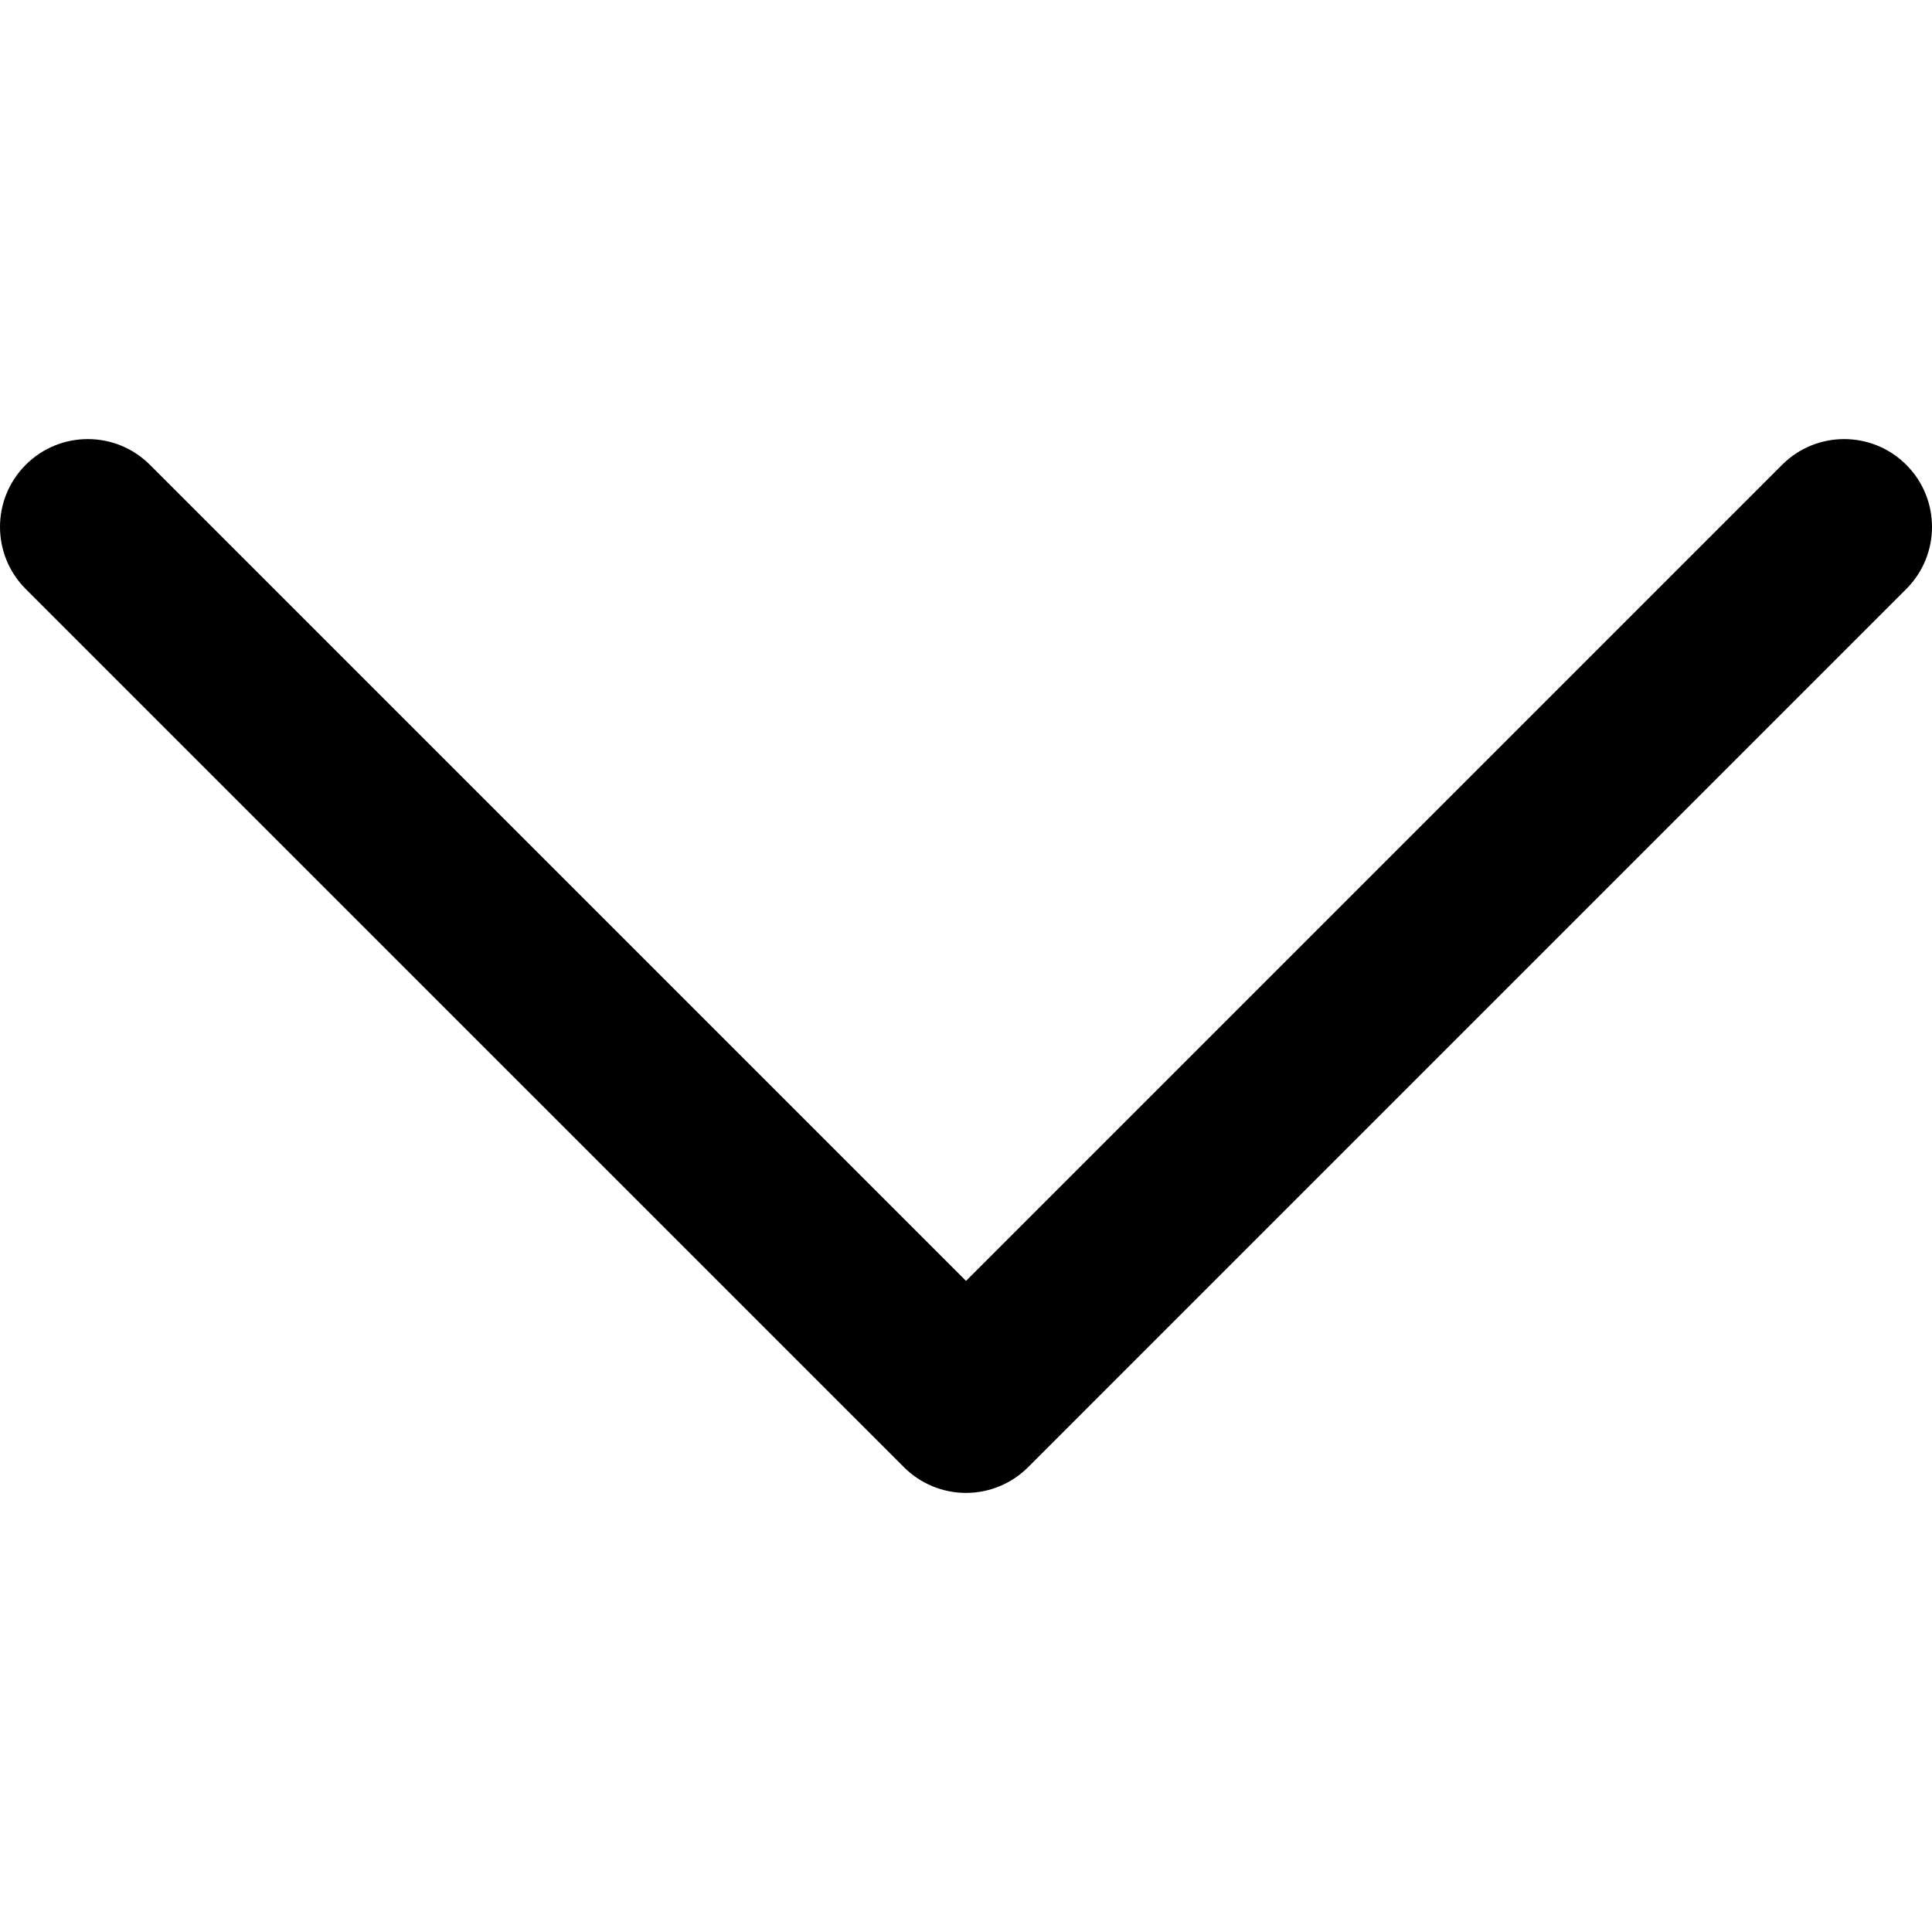
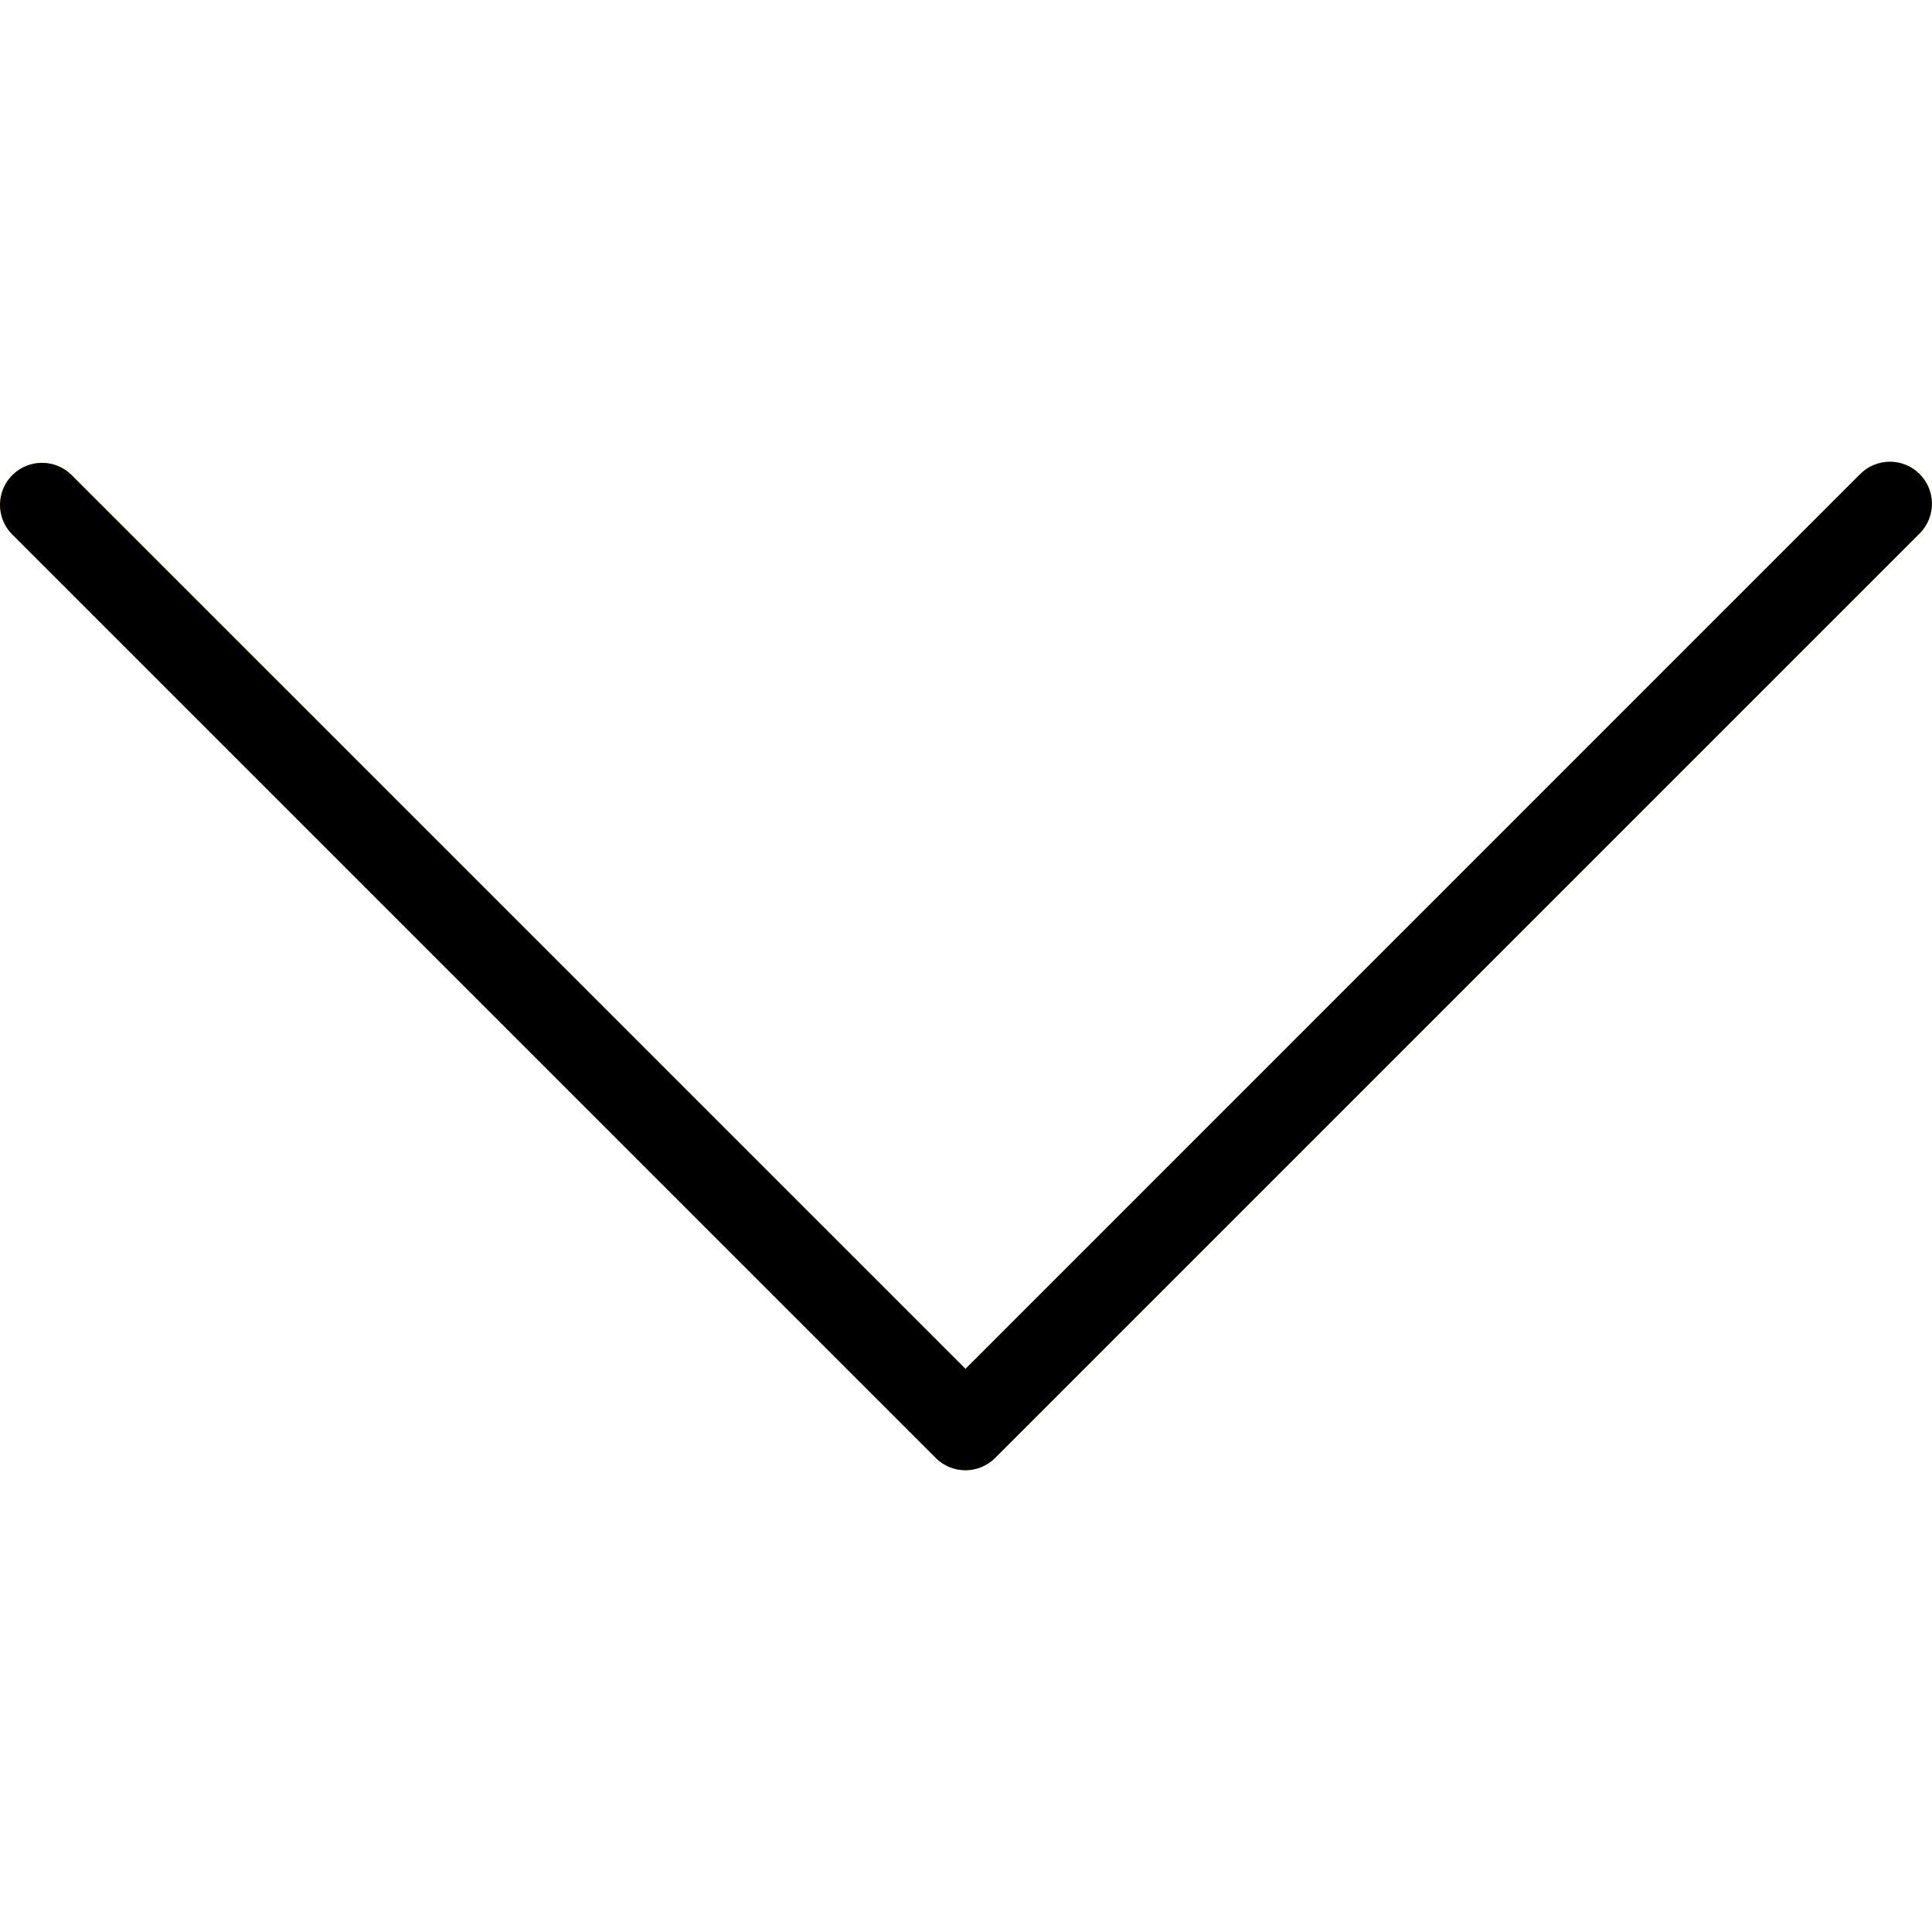
- <svg xmlns="http://www.w3.org/2000/svg" version="1.1" id="Layer_1" x="0px" y="0px" viewBox="0 0 330 330" style="enable-background:new 0 0 330 330;" xml:space="preserve">
-   <path id="XMLID_225_" d="M325.607,79.393c-5.857-5.857-15.355-5.858-21.213,0.001l-139.39,139.393L25.607,79.393  c-5.857-5.857-15.355-5.858-21.213,0.001c-5.858,5.858-5.858,15.355,0,21.213l150.004,150c2.813,2.813,6.628,4.393,10.606,4.393  s7.794-1.581,10.606-4.394l149.996-150C331.465,94.749,331.465,85.251,325.607,79.393z" />
+ <svg xmlns="http://www.w3.org/2000/svg" version="1.1" id="Capa_1" x="0px" y="0px" viewBox="0 0 490.688 490.688" style="enable-background:new 0 0 490.688 490.688;" xml:space="preserve">
+   <path style="fill:#FFC107;" d="M472.328,120.529L245.213,347.665L18.098,120.529c-4.237-4.093-10.99-3.975-15.083,0.262  c-3.992,4.134-3.992,10.687,0,14.82l234.667,234.667c4.165,4.164,10.917,4.164,15.083,0l234.667-234.667  c4.237-4.093,4.354-10.845,0.262-15.083c-4.093-4.237-10.845-4.354-15.083-0.262c-0.089,0.086-0.176,0.173-0.262,0.262  L472.328,120.529z" />
+   <path d="M245.213,373.415c-2.831,0.005-5.548-1.115-7.552-3.115L2.994,135.633c-4.093-4.237-3.975-10.99,0.262-15.083  c4.134-3.992,10.687-3.992,14.82,0l227.136,227.115l227.115-227.136c4.093-4.237,10.845-4.354,15.083-0.262  c4.237,4.093,4.354,10.845,0.262,15.083c-0.086,0.089-0.173,0.176-0.262,0.262L252.744,370.279  C250.748,372.281,248.039,373.408,245.213,373.415z" />
  <g>
</g>
  <g>
</g>
  <g>
</g>
  <g>
</g>
  <g>
</g>
  <g>
</g>
  <g>
</g>
  <g>
</g>
  <g>
</g>
  <g>
</g>
  <g>
</g>
  <g>
</g>
  <g>
</g>
  <g>
</g>
  <g>
</g>
</svg>
